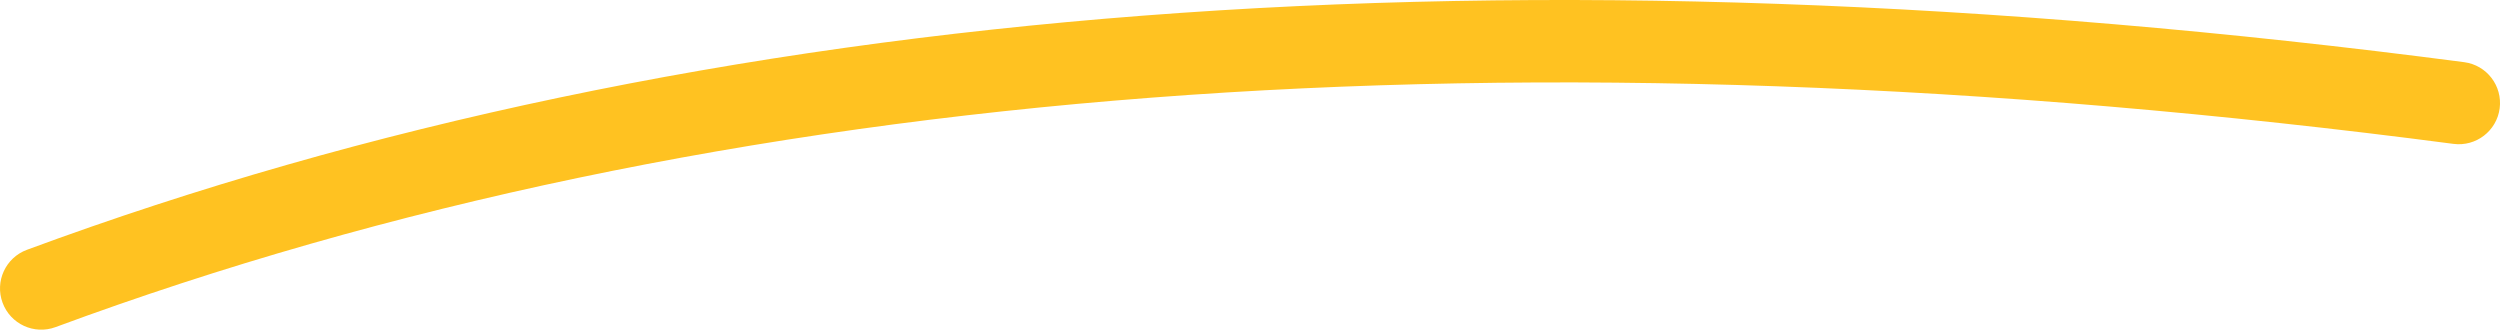
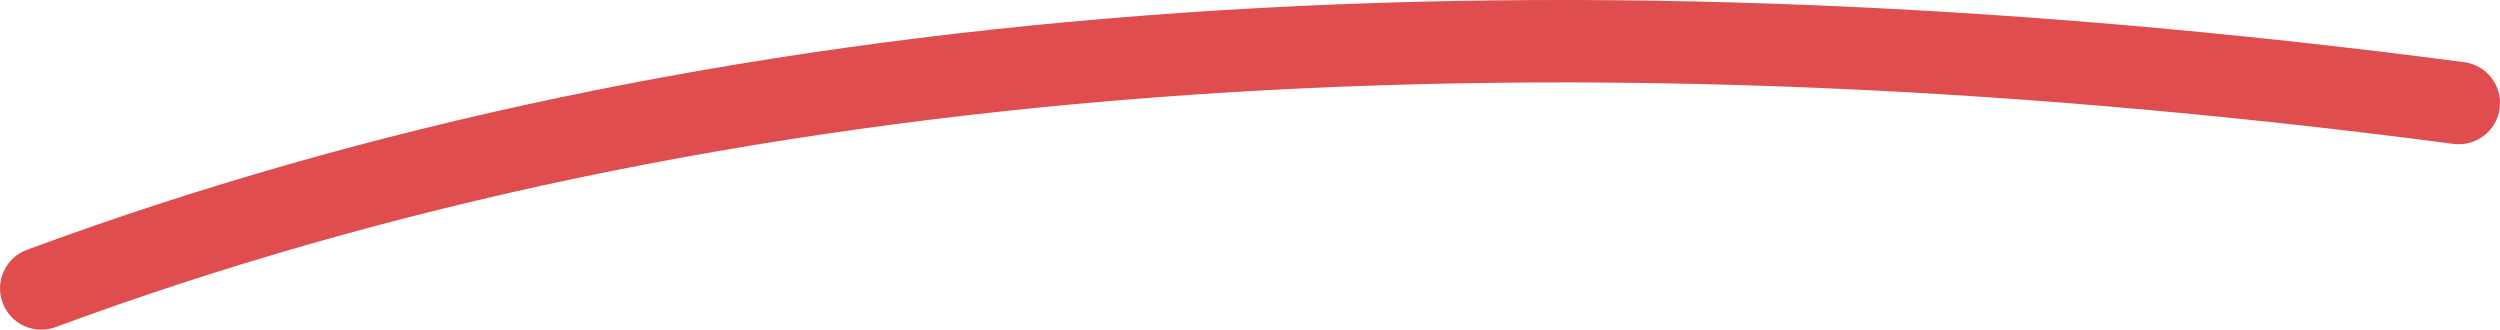
<svg xmlns="http://www.w3.org/2000/svg" width="91px" height="12px" viewBox="0 0 91 12" version="1.1">
-   <path fill="#FFC221" d="M0.98,9.093 C25.568,0.002 55.143,-2.267 89.695,2.263 C90.517,2.37 91.095,3.124 90.988,3.945 C90.88,4.766 90.127,5.345 89.305,5.237 C55.206,0.767 26.113,2.998 2.021,11.907 C1.244,12.194 0.381,11.797 0.094,11.02 C-0.194,10.243 0.203,9.38 0.98,9.093 Z" />
+   <path fill="#DF4D4E" d="M0.98,9.093 C25.568,0.002 55.143,-2.267 89.695,2.263 C90.517,2.37 91.095,3.124 90.988,3.945 C90.88,4.766 90.127,5.345 89.305,5.237 C55.206,0.767 26.113,2.998 2.021,11.907 C1.244,12.194 0.381,11.797 0.094,11.02 C-0.194,10.243 0.203,9.38 0.98,9.093 Z" />
</svg>
